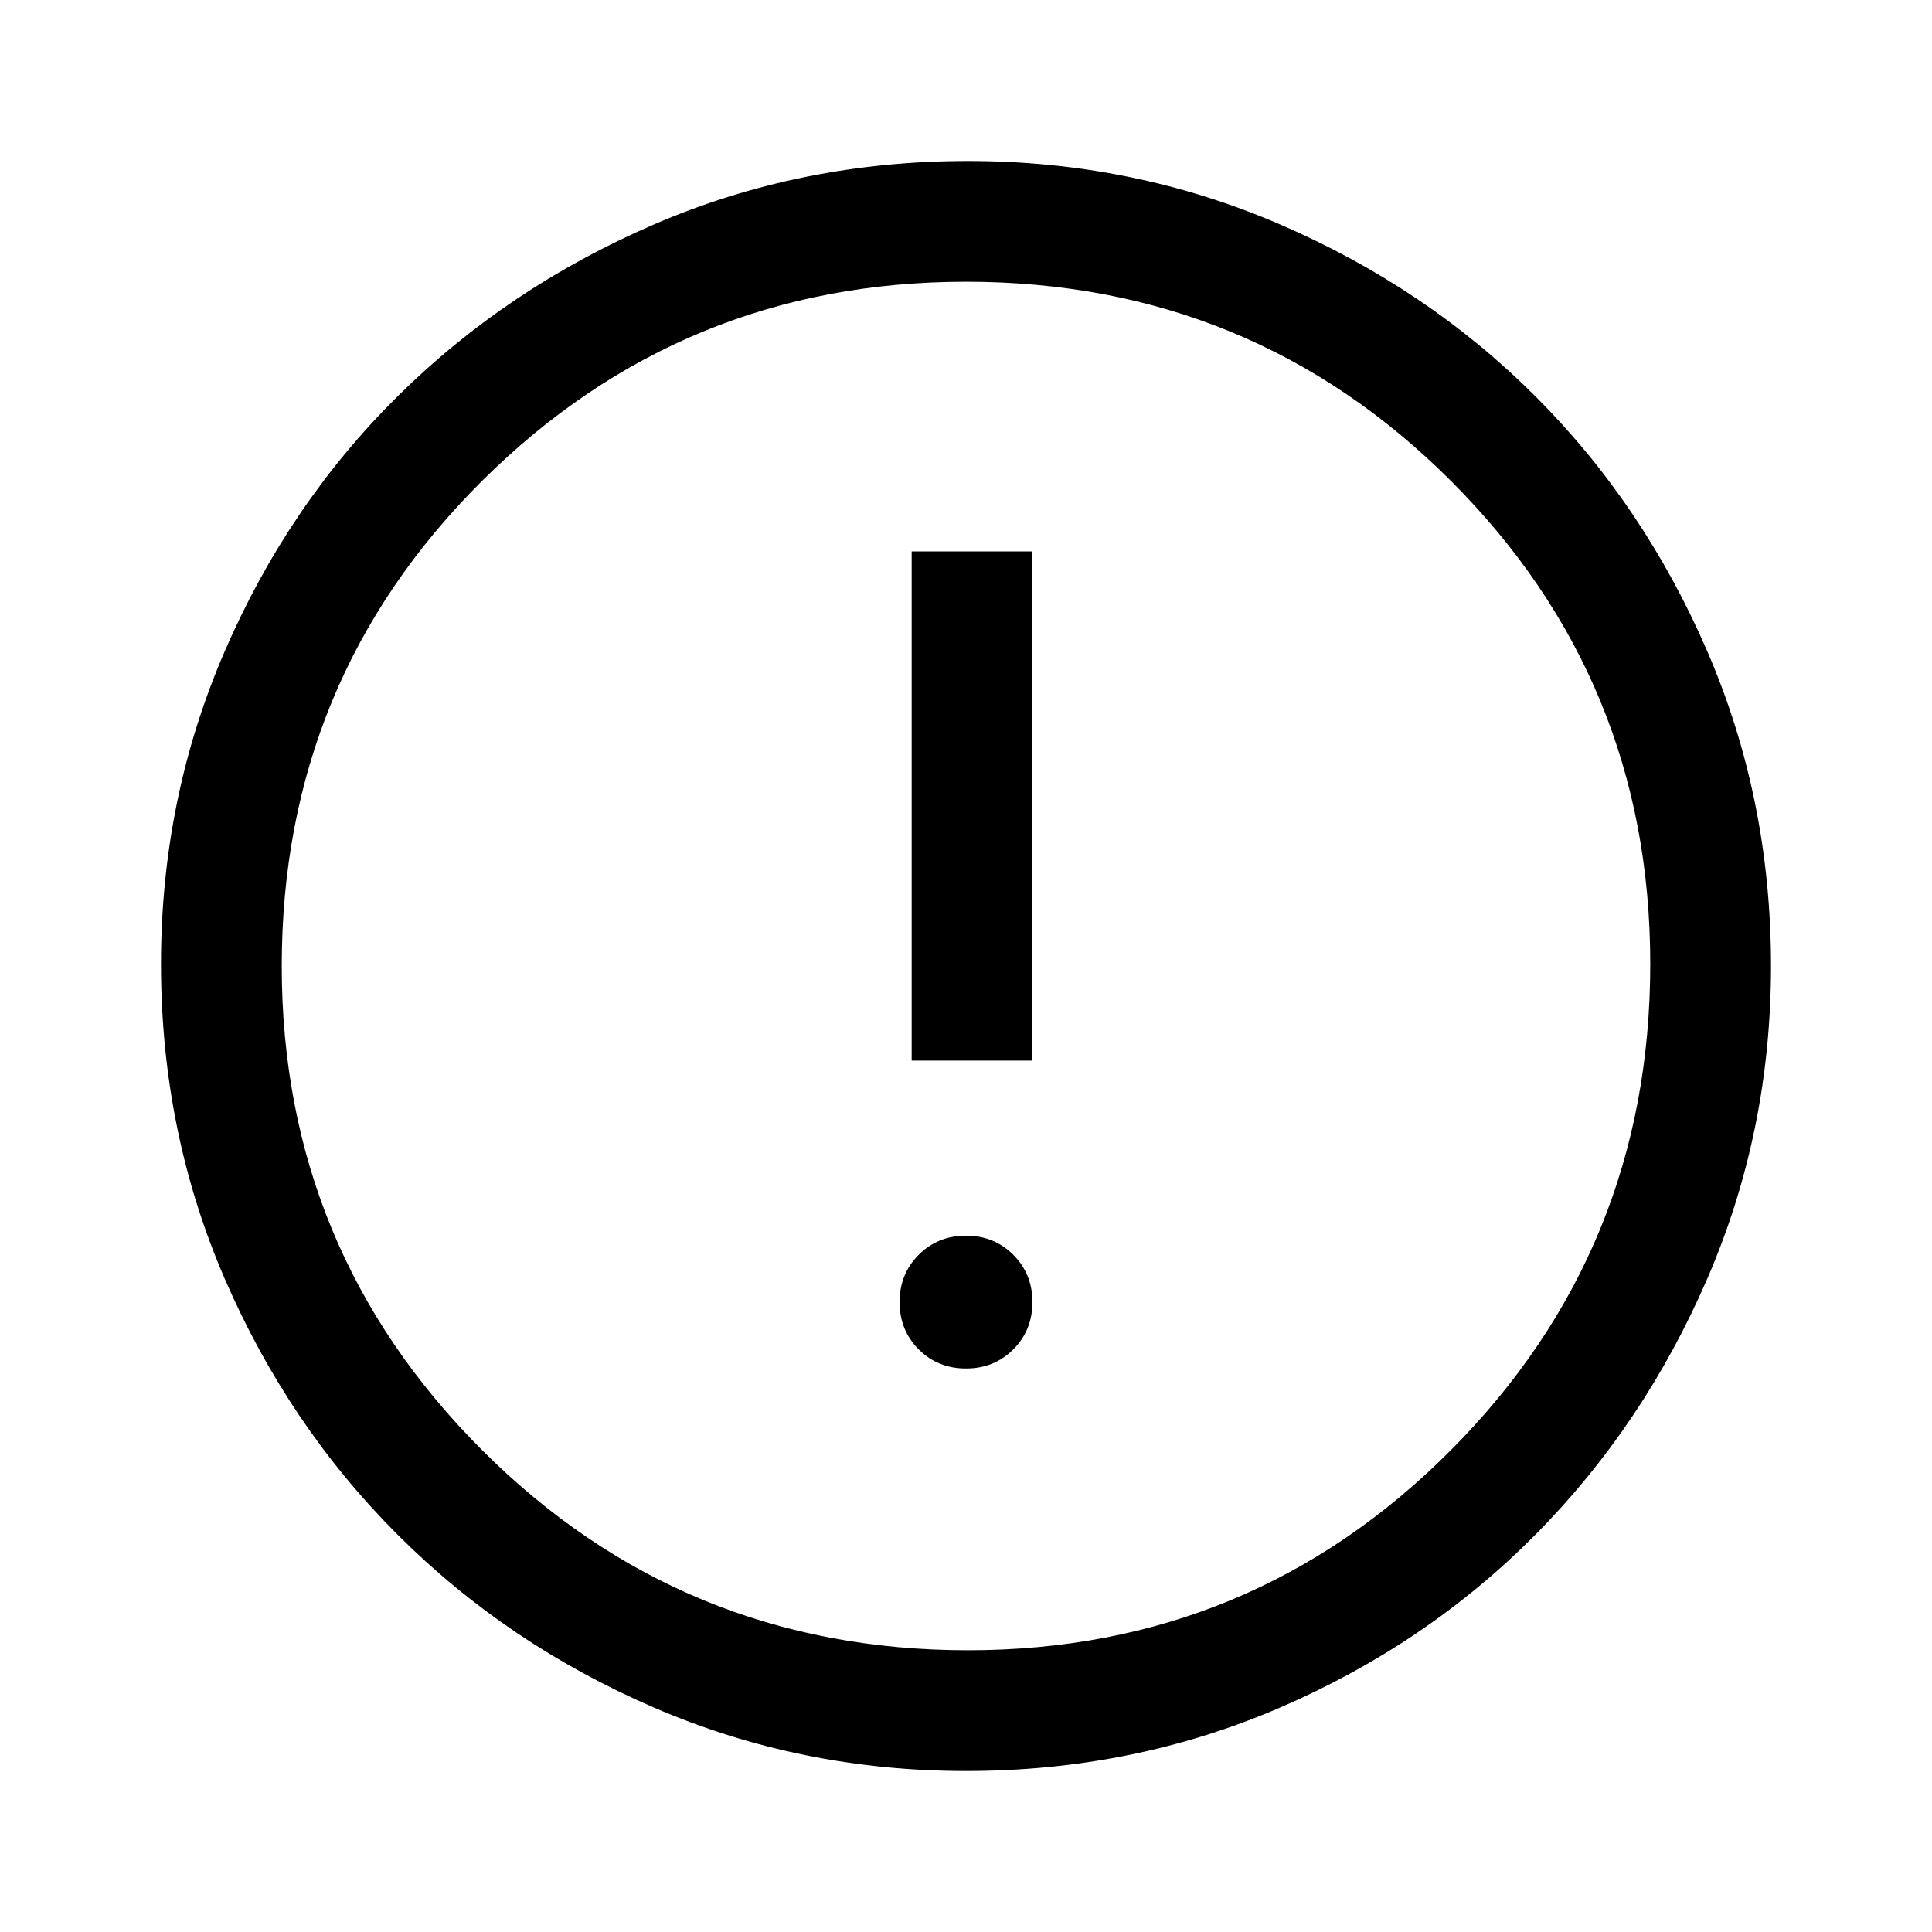
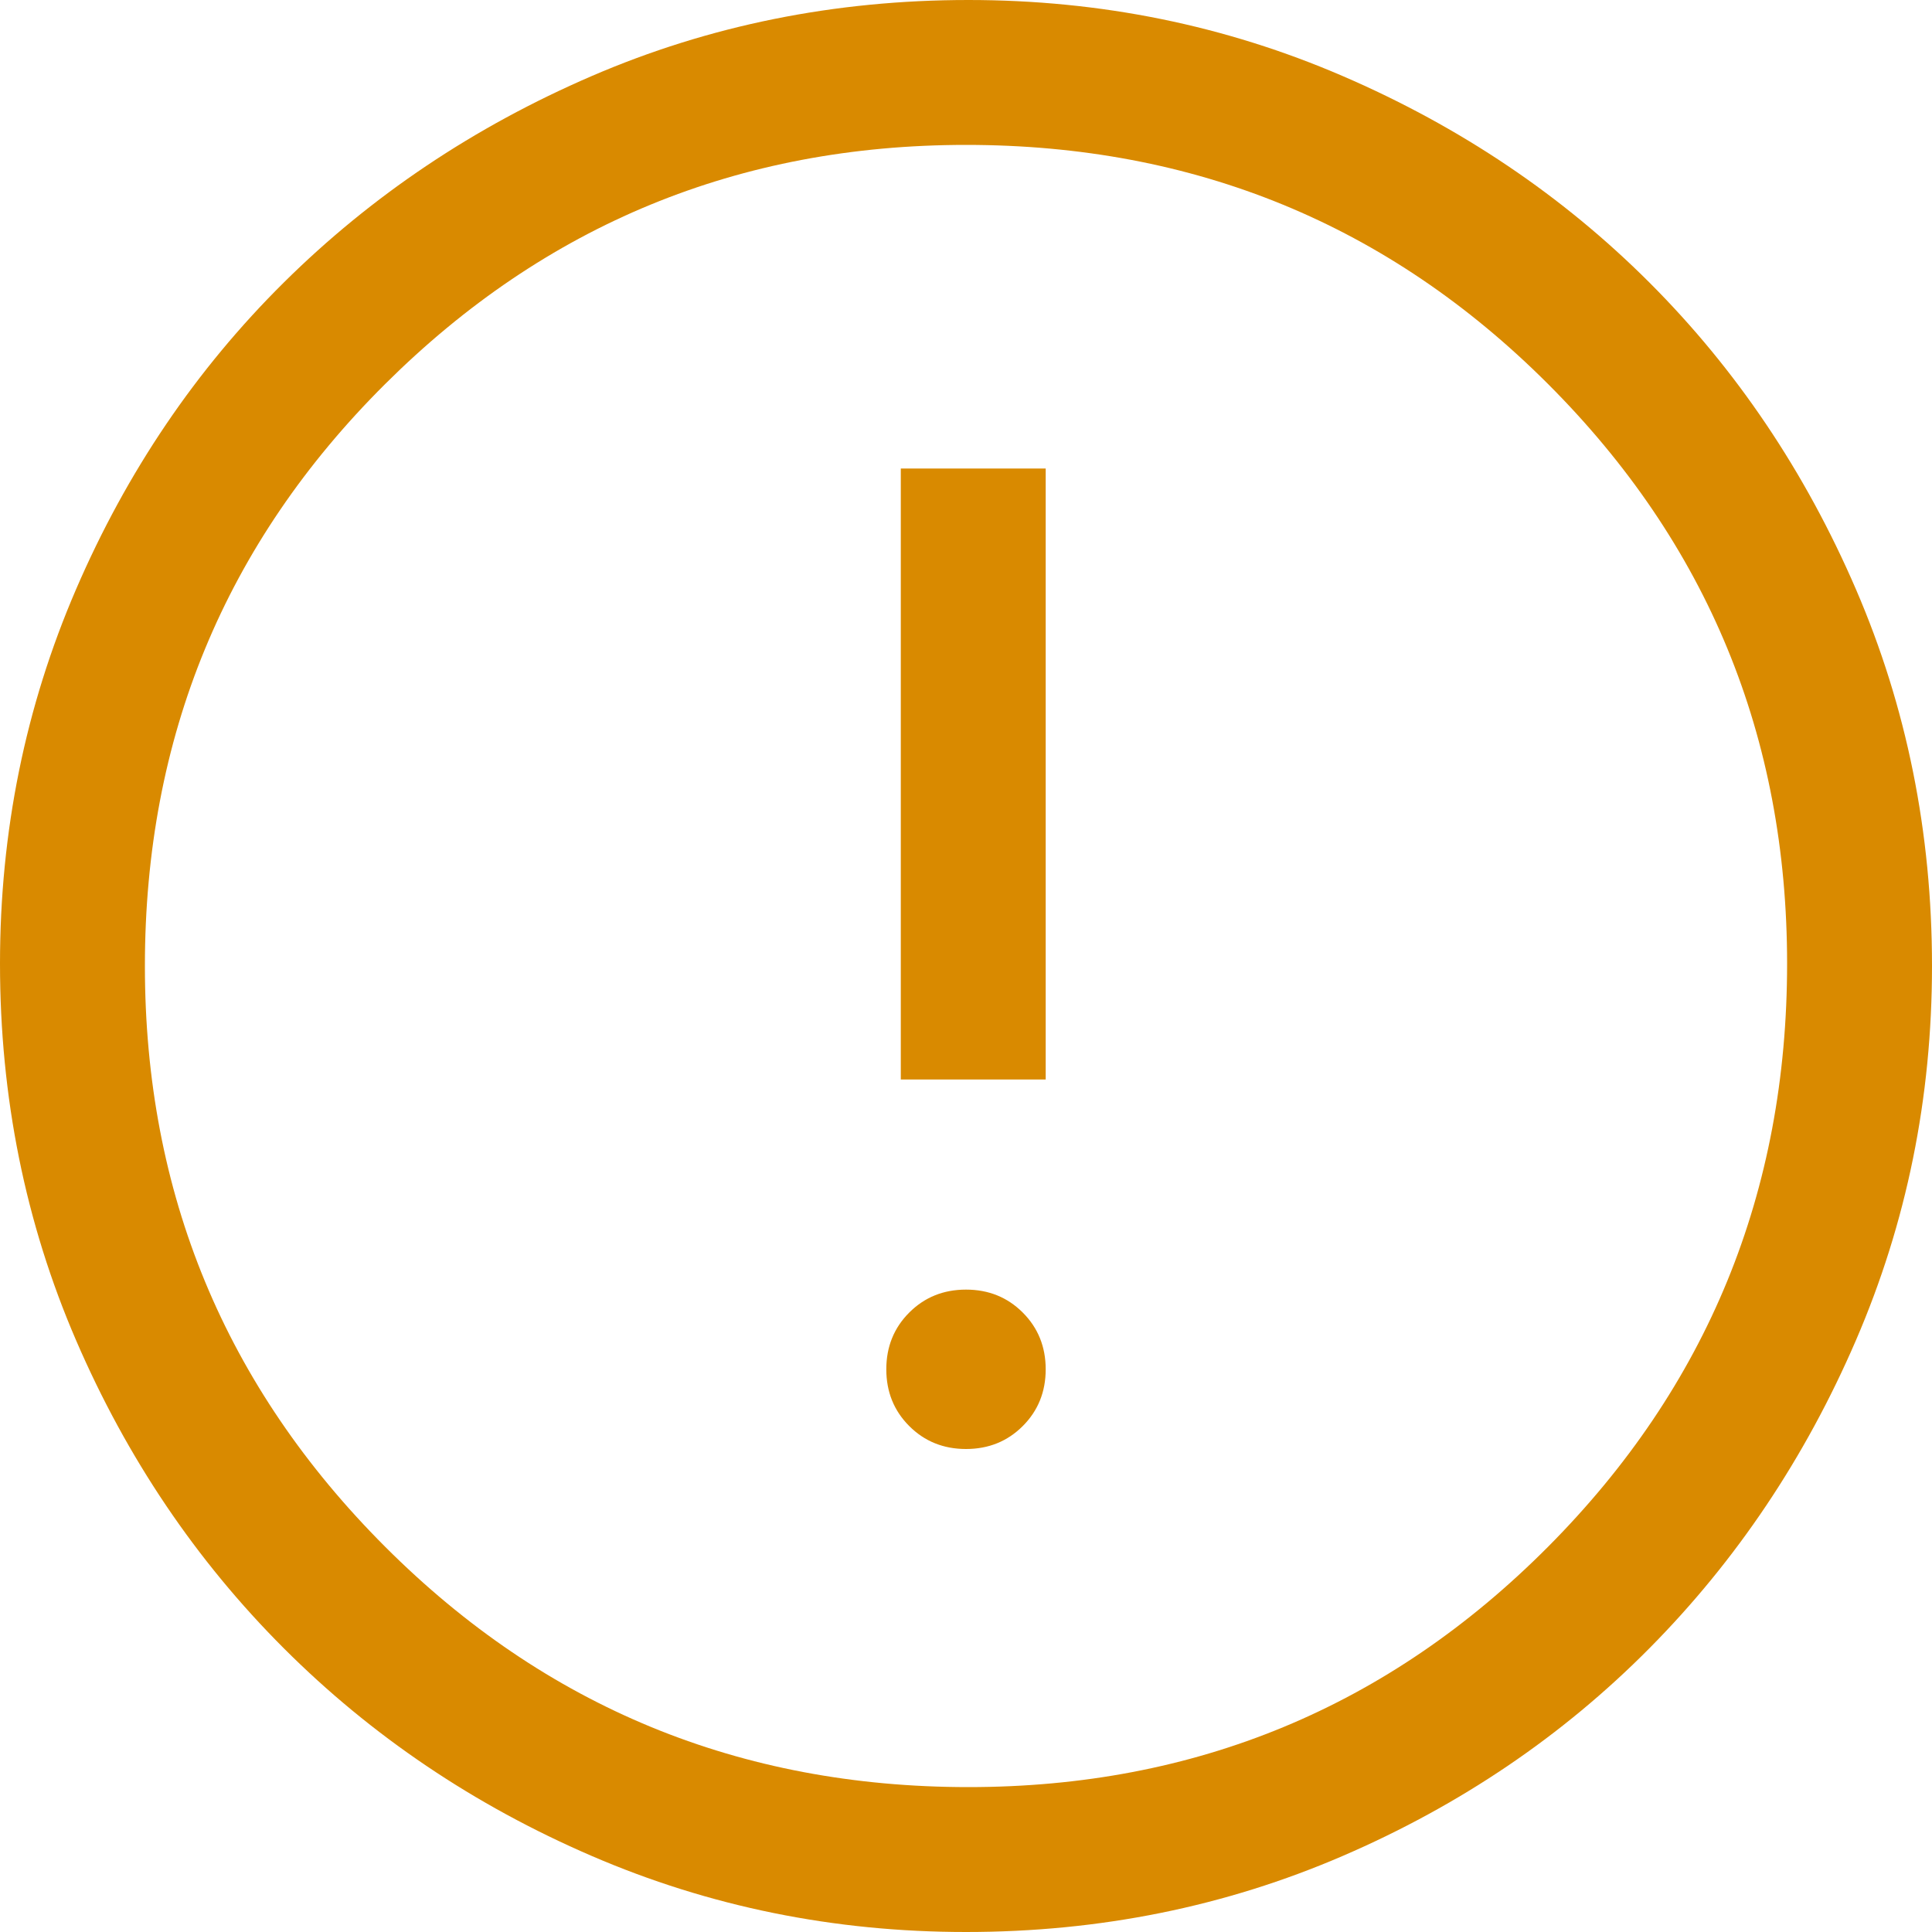
- <svg xmlns="http://www.w3.org/2000/svg" height="48" width="48">
-   <path d="M24 34q.7 0 1.175-.475.475-.475.475-1.175 0-.7-.475-1.175Q24.7 30.7 24 30.7q-.7 0-1.175.475-.475.475-.475 1.175 0 .7.475 1.175Q23.3 34 24 34Zm-1.35-7.65h3V13.7h-3ZM24 44q-4.1 0-7.75-1.575-3.65-1.575-6.375-4.3-2.725-2.725-4.3-6.375Q4 28.1 4 23.95q0-4.1 1.575-7.75 1.575-3.65 4.3-6.35 2.725-2.7 6.375-4.275Q19.9 4 24.05 4q4.1 0 7.75 1.575 3.65 1.575 6.35 4.275 2.7 2.7 4.275 6.35Q44 19.85 44 24q0 4.1-1.575 7.75-1.575 3.65-4.275 6.375t-6.35 4.3Q28.15 44 24 44Zm.05-3q7.05 0 12-4.975T41 23.95q0-7.05-4.95-12T24 7q-7.05 0-12.025 4.95Q7 16.9 7 24q0 7.05 4.975 12.025Q16.95 41 24.05 41ZM24 24Z" />
+ <svg xmlns="http://www.w3.org/2000/svg" height="40" width="40" version="1.1" id="svg4">
+   <defs id="defs8" />
+   <path d="m 20,30 q 0.7,0 1.175,-0.475 0.475,-0.475 0.475,-1.175 0,-0.7 -0.475,-1.175 Q 20.7,26.7 20,26.7 q -0.7,0 -1.175,0.475 -0.475,0.475 -0.475,1.175 0,0.7 0.475,1.175 Q 19.3,30 20,30 Z m -1.35,-7.65 h 3 V 9.7 h -3 z M 20,40 Q 15.9,40 12.25,38.425 8.6,36.85 5.875,34.125 3.15,31.4 1.575,27.75 0,24.1 0,19.95 0,15.85 1.575,12.2 3.15,8.55 5.875,5.85 8.6,3.15 12.25,1.575 15.9,0 20.05,0 q 4.1,0 7.75,1.575 3.65,1.575 6.35,4.275 2.7,2.7 4.275,6.35 Q 40,15.85 40,20 q 0,4.1 -1.575,7.75 -1.575,3.65 -4.275,6.375 -2.7,2.725 -6.35,4.3 Q 24.15,40 20,40 Z m 0.05,-3 q 7.05,0 12,-4.975 Q 37,27.05 37,19.95 37,12.9 32.05,7.95 27.1,3 20,3 12.95,3 7.975,7.95 3,12.9 3,20 3,27.05 7.975,32.025 12.95,37 20.05,37 Z M 20,20 Z" id="path2" style="fill:#d98a00;fill-opacity:1" />
</svg>
